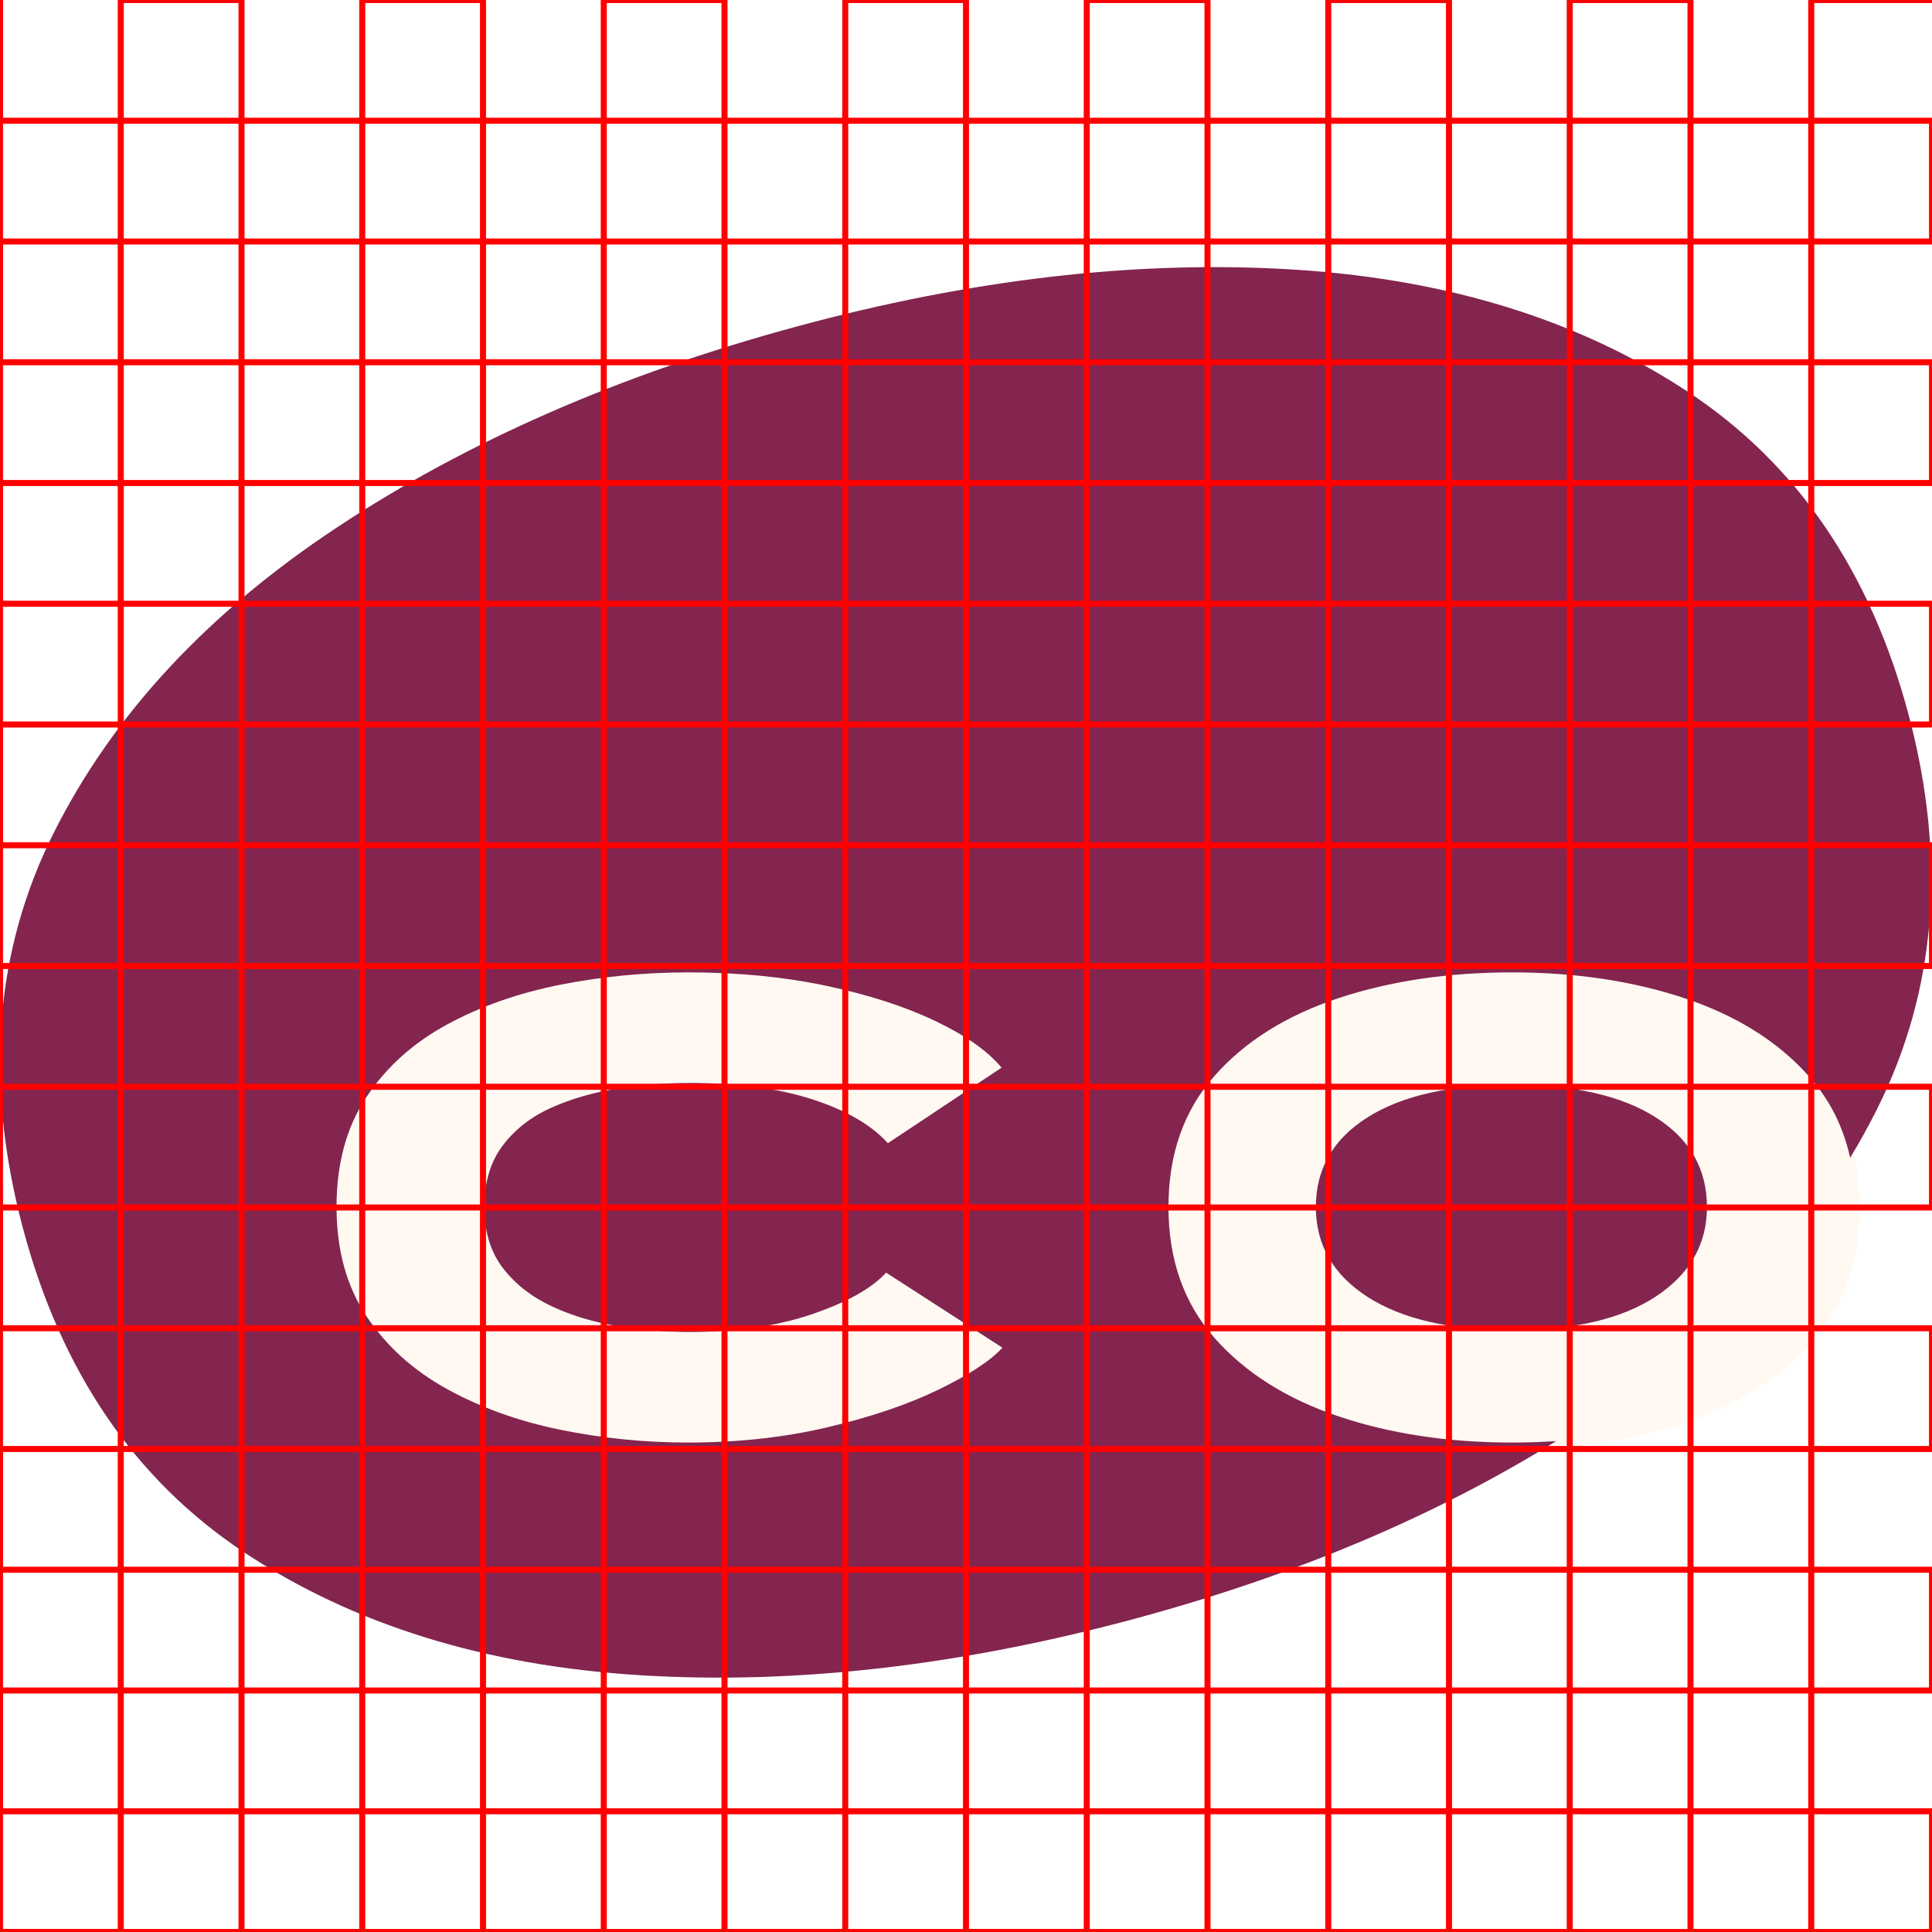
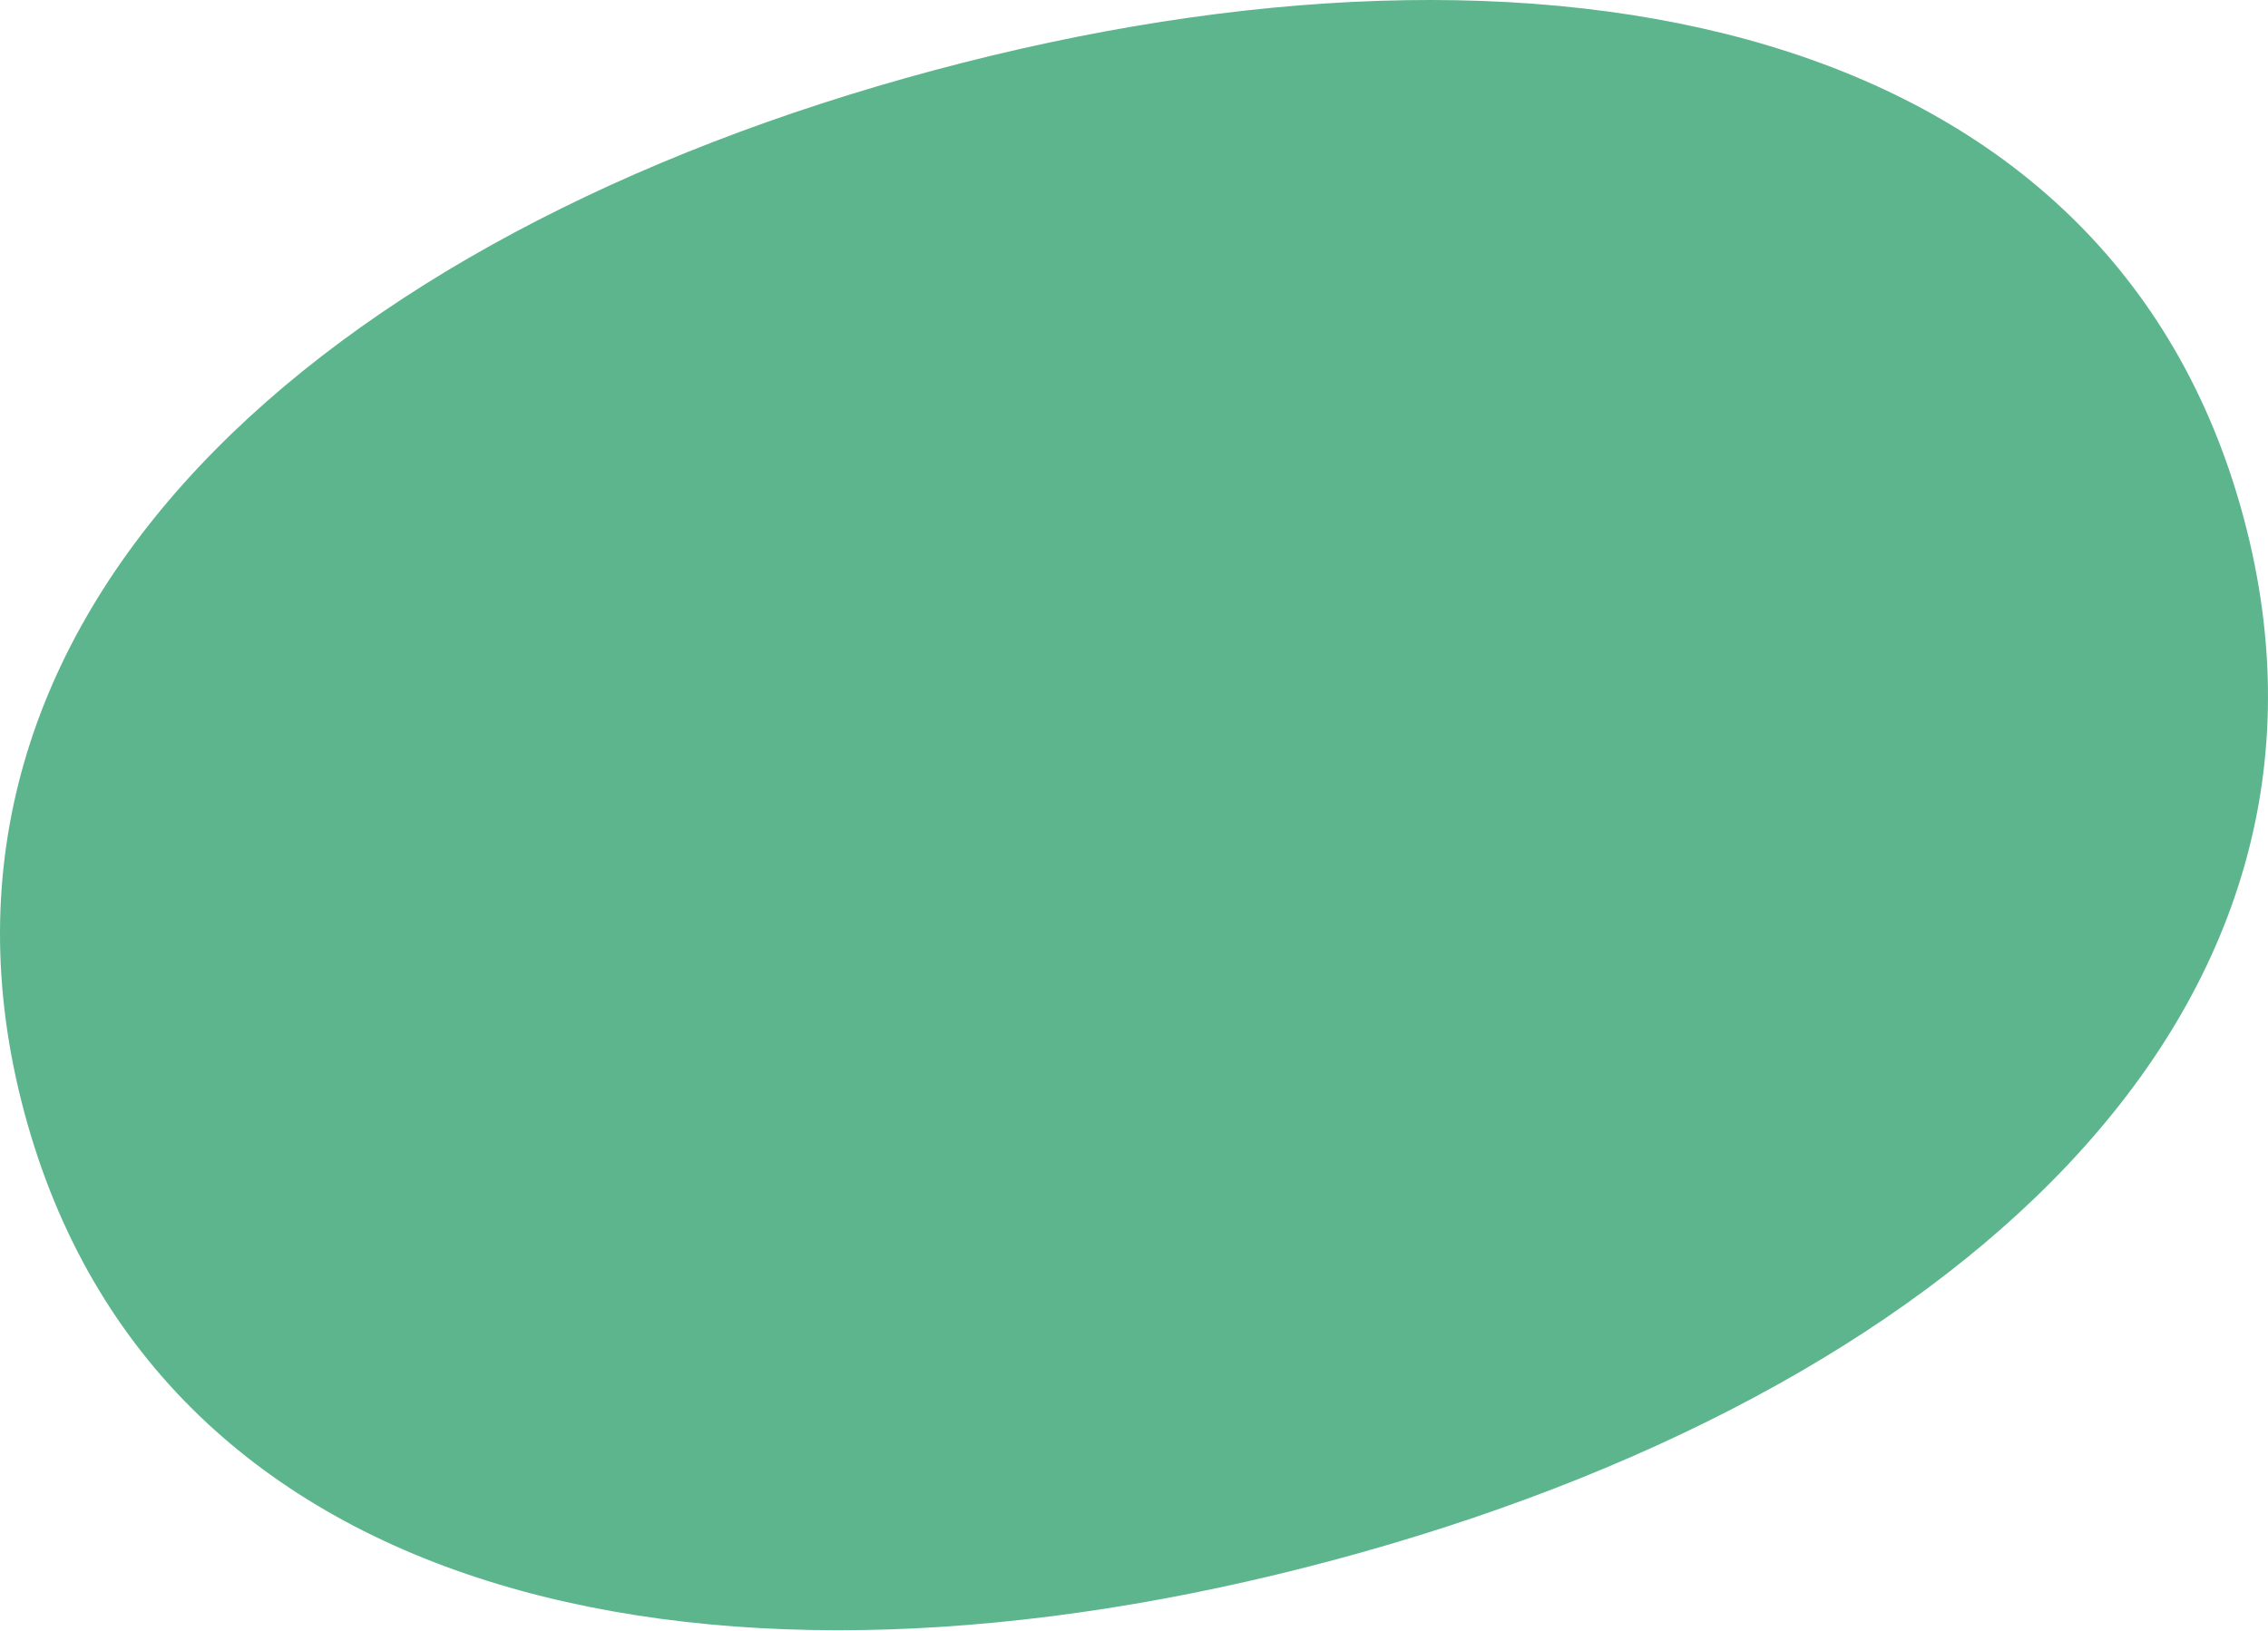
- <svg xmlns="http://www.w3.org/2000/svg" viewBox="0 0 16 16">
-   <use y="-0.04" x="0" width="16" height="16.2" href="#logo" opacity="1" />
-   <symbol viewBox="0 -24.65 177.3 177.3" id="logo" preserveAspectRatio="none">
-     <path transform="translate(-170 0)" d="M308.663 106.615C302.797 106.615 297.48 105.82 292.713 104.232C287.947 102.643 284.158 100.273 281.347 97.122C278.536 93.972 277.13 90.02 277.13 85.267C277.13 80.487 278.536 76.528 281.347 73.391C284.158 70.254 287.947 67.905 292.713 66.343C297.48 64.781 302.797 64.001 308.663 64.001C314.503 64.001 319.799 64.788 324.552 66.364C329.305 67.939 333.094 70.295 335.918 73.432C338.743 76.569 340.155 80.514 340.155 85.267C340.155 90.02 338.743 93.972 335.918 97.122C333.094 100.273 329.305 102.643 324.552 104.232C319.799 105.82 314.503 106.615 308.663 106.615Z" fill="#FFF9F2" stroke="#FFF9F2" stroke-width="1" />
-     <rect x="20" y="50" width="100" height="65" fill="#FFF9F2" />
-     <path fill="rgb(131, 37, 79)" fill-rule="evenodd" clip-rule="evenodd" d="M142.814 106.403C131.705 113.206 118.897 118.552 104.39 122.439C88.278 126.756 73.092 128.487 58.832 127.631C44.572 126.775 32.422 123.055 22.383 116.471C12.345 109.887 5.576 100.068 2.079 87.014C-1.439 73.886 -0.492 61.98 4.92 51.296C10.332 40.612 19.008 31.371 30.95 23.575C42.892 15.778 56.919 9.721 73.03 5.404C89.068 1.107 104.193 -0.628 118.406 0.201C127.955 0.758 136.568 2.603 144.246 5.736C147.995 7.267 151.521 9.104 154.824 11.249C164.89 17.786 171.672 27.581 175.17 40.635C178.667 53.688 177.697 65.581 172.258 76.312C171.498 77.811 170.675 79.282 169.789 80.726C169.163 77.907 167.906 75.45 166.018 73.353C165.091 72.324 164.061 71.378 162.926 70.517C160.603 68.754 157.845 67.343 154.652 66.284C149.898 64.709 144.602 63.922 138.763 63.922C132.896 63.922 127.58 64.702 122.813 66.264C118.046 67.826 114.257 70.175 111.446 73.312C108.635 76.449 107.23 80.408 107.23 85.188C107.23 89.941 108.635 93.893 111.446 97.043C114.257 100.194 118.046 102.564 122.813 104.153C127.58 105.741 132.896 106.536 138.763 106.536C140.143 106.536 141.493 106.492 142.814 106.403ZM91.994 97.94C90.881 99.135 88.918 100.404 86.107 101.749C83.296 103.093 79.908 104.227 75.943 105.151C71.977 106.074 67.713 106.536 63.15 106.536C59.158 106.536 55.247 106.149 51.417 105.375C47.587 104.601 44.124 103.372 41.028 101.688C37.932 100.004 35.467 97.804 33.634 95.088C31.801 92.372 30.884 89.072 30.884 85.188C30.884 81.25 31.801 77.923 33.634 75.207C35.467 72.491 37.932 70.304 41.028 68.647C44.124 66.991 47.587 65.789 51.417 65.042C55.247 64.295 59.158 63.922 63.15 63.922C67.74 63.922 71.977 64.329 75.861 65.144C79.745 65.959 83.079 67.025 85.863 68.342C88.647 69.659 90.663 71.065 91.913 72.558L81.483 79.403C79.962 77.746 77.654 76.422 74.558 75.431C71.461 74.439 67.7 73.944 63.273 73.944C61.1 73.944 58.907 74.114 56.693 74.453C54.479 74.793 52.449 75.37 50.602 76.184C48.755 76.999 47.268 78.14 46.141 79.607C45.014 81.073 44.45 82.934 44.45 85.188C44.45 87.415 45.014 89.255 46.141 90.708C47.268 92.161 48.755 93.316 50.602 94.171C52.449 95.027 54.479 95.631 56.693 95.984C58.907 96.337 61.1 96.514 63.273 96.514C67.618 96.514 71.387 95.971 74.578 94.884C77.769 93.798 80.017 92.548 81.32 91.136L91.994 97.94ZM138.763 96.351C144.439 96.351 148.839 95.332 151.963 93.295C155.086 91.258 156.648 88.556 156.648 85.188C156.648 81.739 155.079 79.029 151.942 77.06C148.805 75.091 144.412 74.107 138.763 74.107C133.086 74.107 128.666 75.091 125.502 77.06C122.338 79.029 120.756 81.739 120.756 85.188C120.756 88.61 122.338 91.326 125.502 93.336C128.666 95.346 133.086 96.351 138.763 96.351Z" />
-   </symbol>
-   <g opacity="1" stroke="red" stroke-width="0.05" fill="none">
-     <path d="m0,16 16,0 0,-1 -16,0 0,-1 16,0 0,-1 -16,0 0,-1 16,0 0,-1 -16,0 0,-1 16,0 0,-1 -16,0 0,-1 16,0 0,-1 -16,0 0,-1 16,0 0,-1 -16,0 0,-1 16,0 0,-1 -16,0 0,-1 16,0 0,-1 -16,0 0,-1" />
-     <path transform="rotate(90 8 8)" d="m0,16 16,0 0,-1 -16,0 0,-1 16,0 0,-1 -16,0 0,-1 16,0 0,-1 -16,0 0,-1 16,0 0,-1 -16,0 0,-1 16,0 0,-1 -16,0 0,-1 16,0 0,-1 -16,0 0,-1 16,0 0,-1 -16,0 0,-1 16,0 0,-1 -16,0 0,-1" />
-   </g>
+ <svg xmlns="http://www.w3.org/2000/svg" viewBox="-768.952 -552.773, 1537.904 1105.545">
+   <path fill="#5DB58D" transform="rotate(-15)" d="M0-523C-431-523-779-349-779-0S-431+523+0+523S779+349+779+0S431-523-0-523z" />
</svg>
